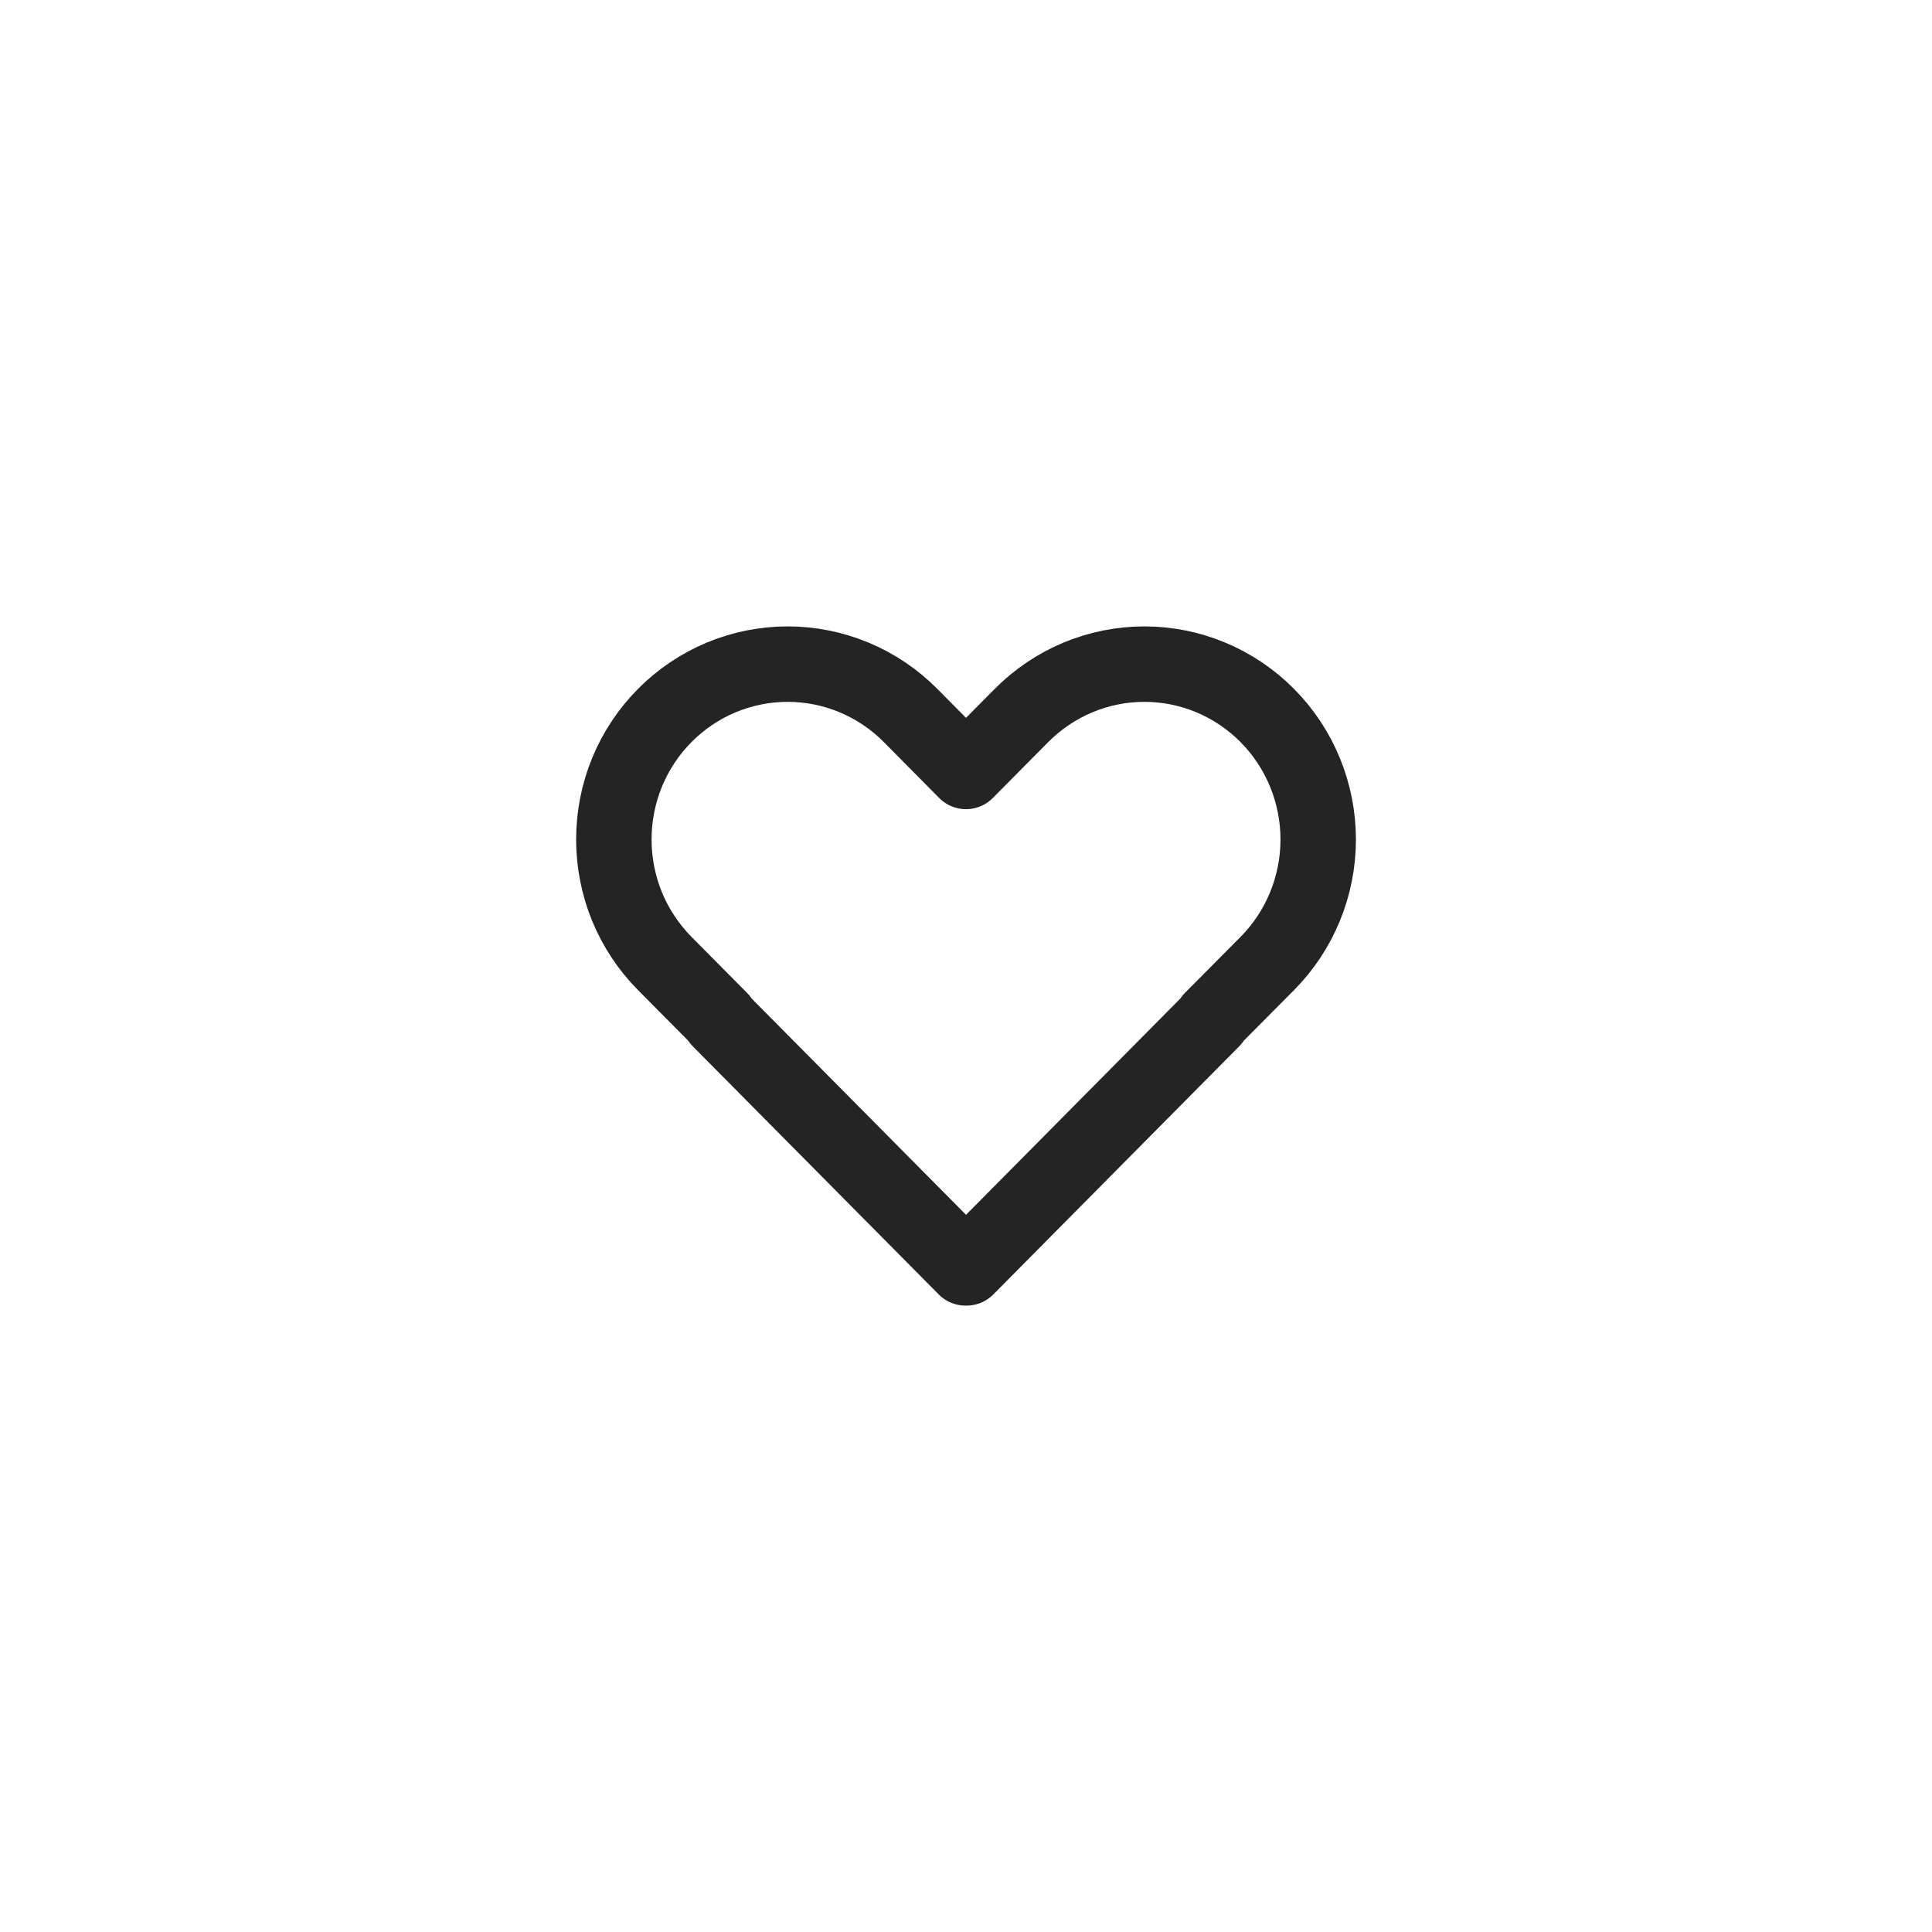
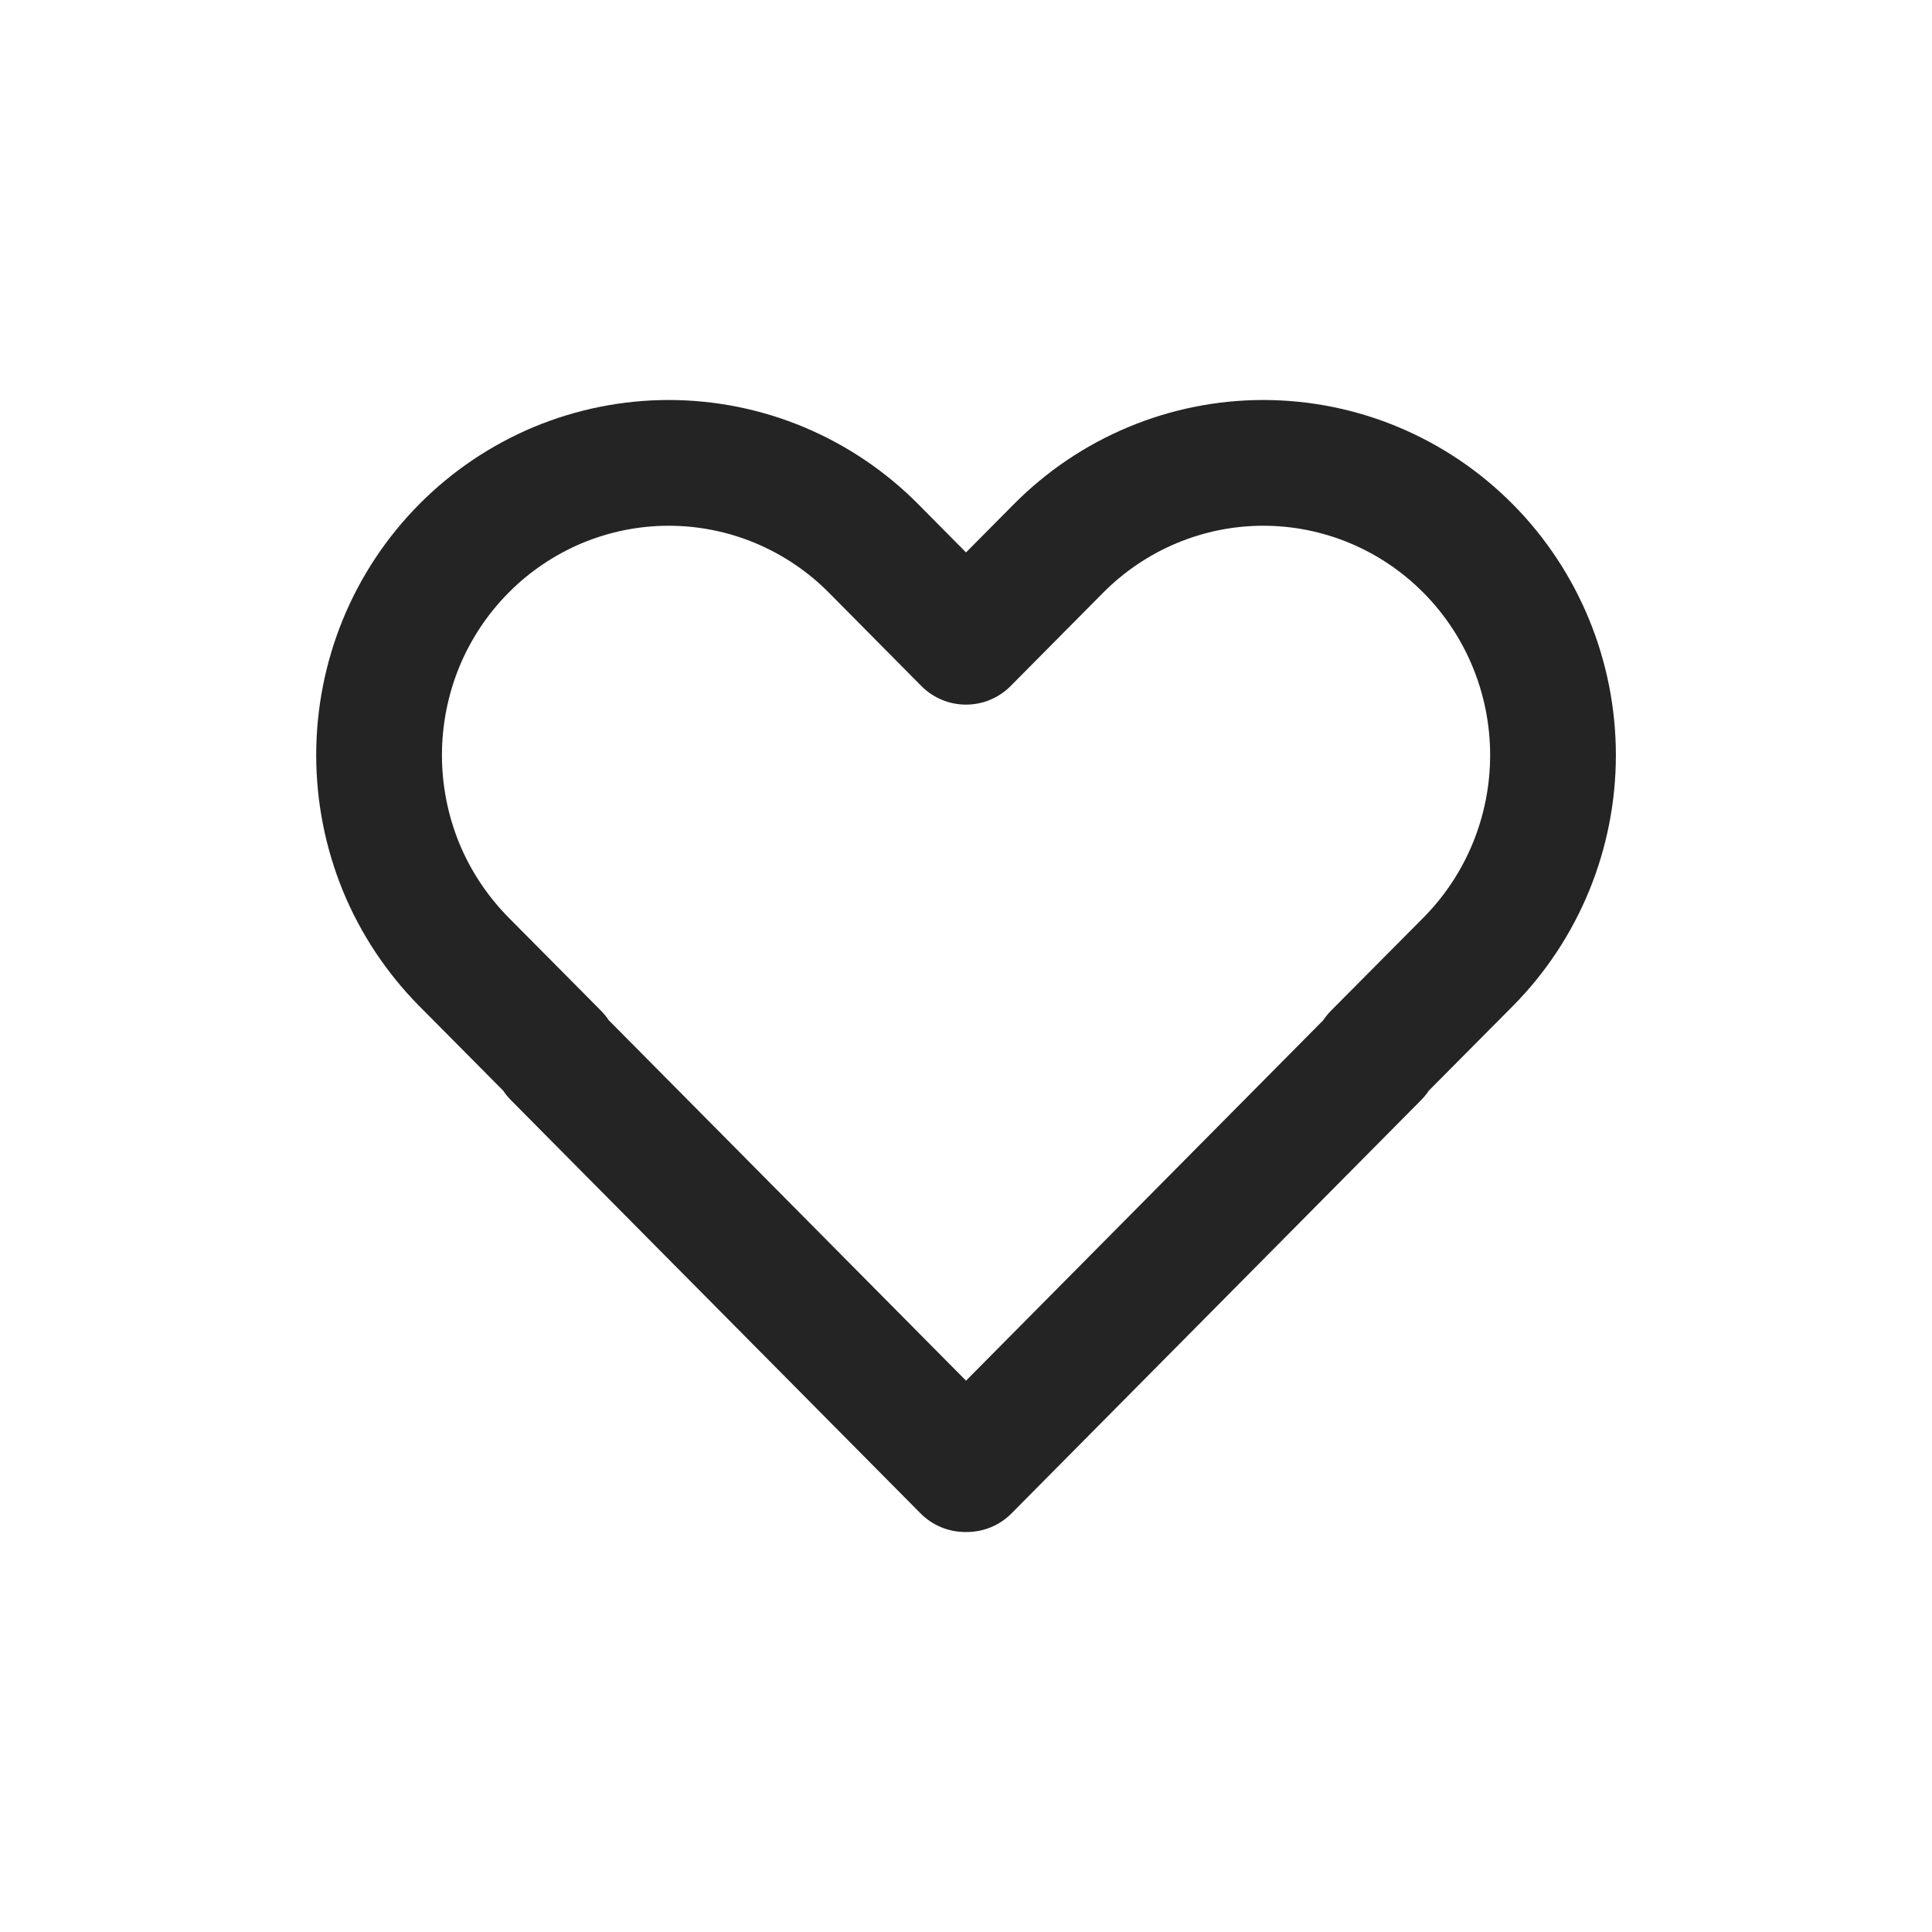
- <svg xmlns="http://www.w3.org/2000/svg" width="40" height="40" viewBox="0 0 40 40" fill="none">
+ <svg xmlns="http://www.w3.org/2000/svg" width="24" height="24" viewBox="8 8 24 24" fill="none">
  <path d="M13.763 14.813C14.097 14.476 14.494 14.209 14.93 14.026C15.367 13.844 15.835 13.75 16.307 13.75C16.78 13.75 17.248 13.844 17.684 14.026C18.121 14.209 18.518 14.476 18.852 14.813L20 15.972L21.149 14.813C21.824 14.133 22.739 13.75 23.693 13.75C24.648 13.75 25.563 14.133 26.238 14.814C26.913 15.495 27.292 16.418 27.292 17.381C27.292 18.343 26.913 19.267 26.238 19.948L25.089 21.105L25.099 21.116L20.011 26.25L20 26.24L19.99 26.25L14.901 21.116L14.911 21.105L13.763 19.948C13.429 19.61 13.163 19.21 12.982 18.77C12.802 18.329 12.709 17.857 12.709 17.38C12.709 16.904 12.802 16.431 12.982 15.991C13.163 15.55 13.429 15.15 13.763 14.813Z" stroke="#242424" stroke-width="1.562" stroke-linejoin="round" />
</svg>
